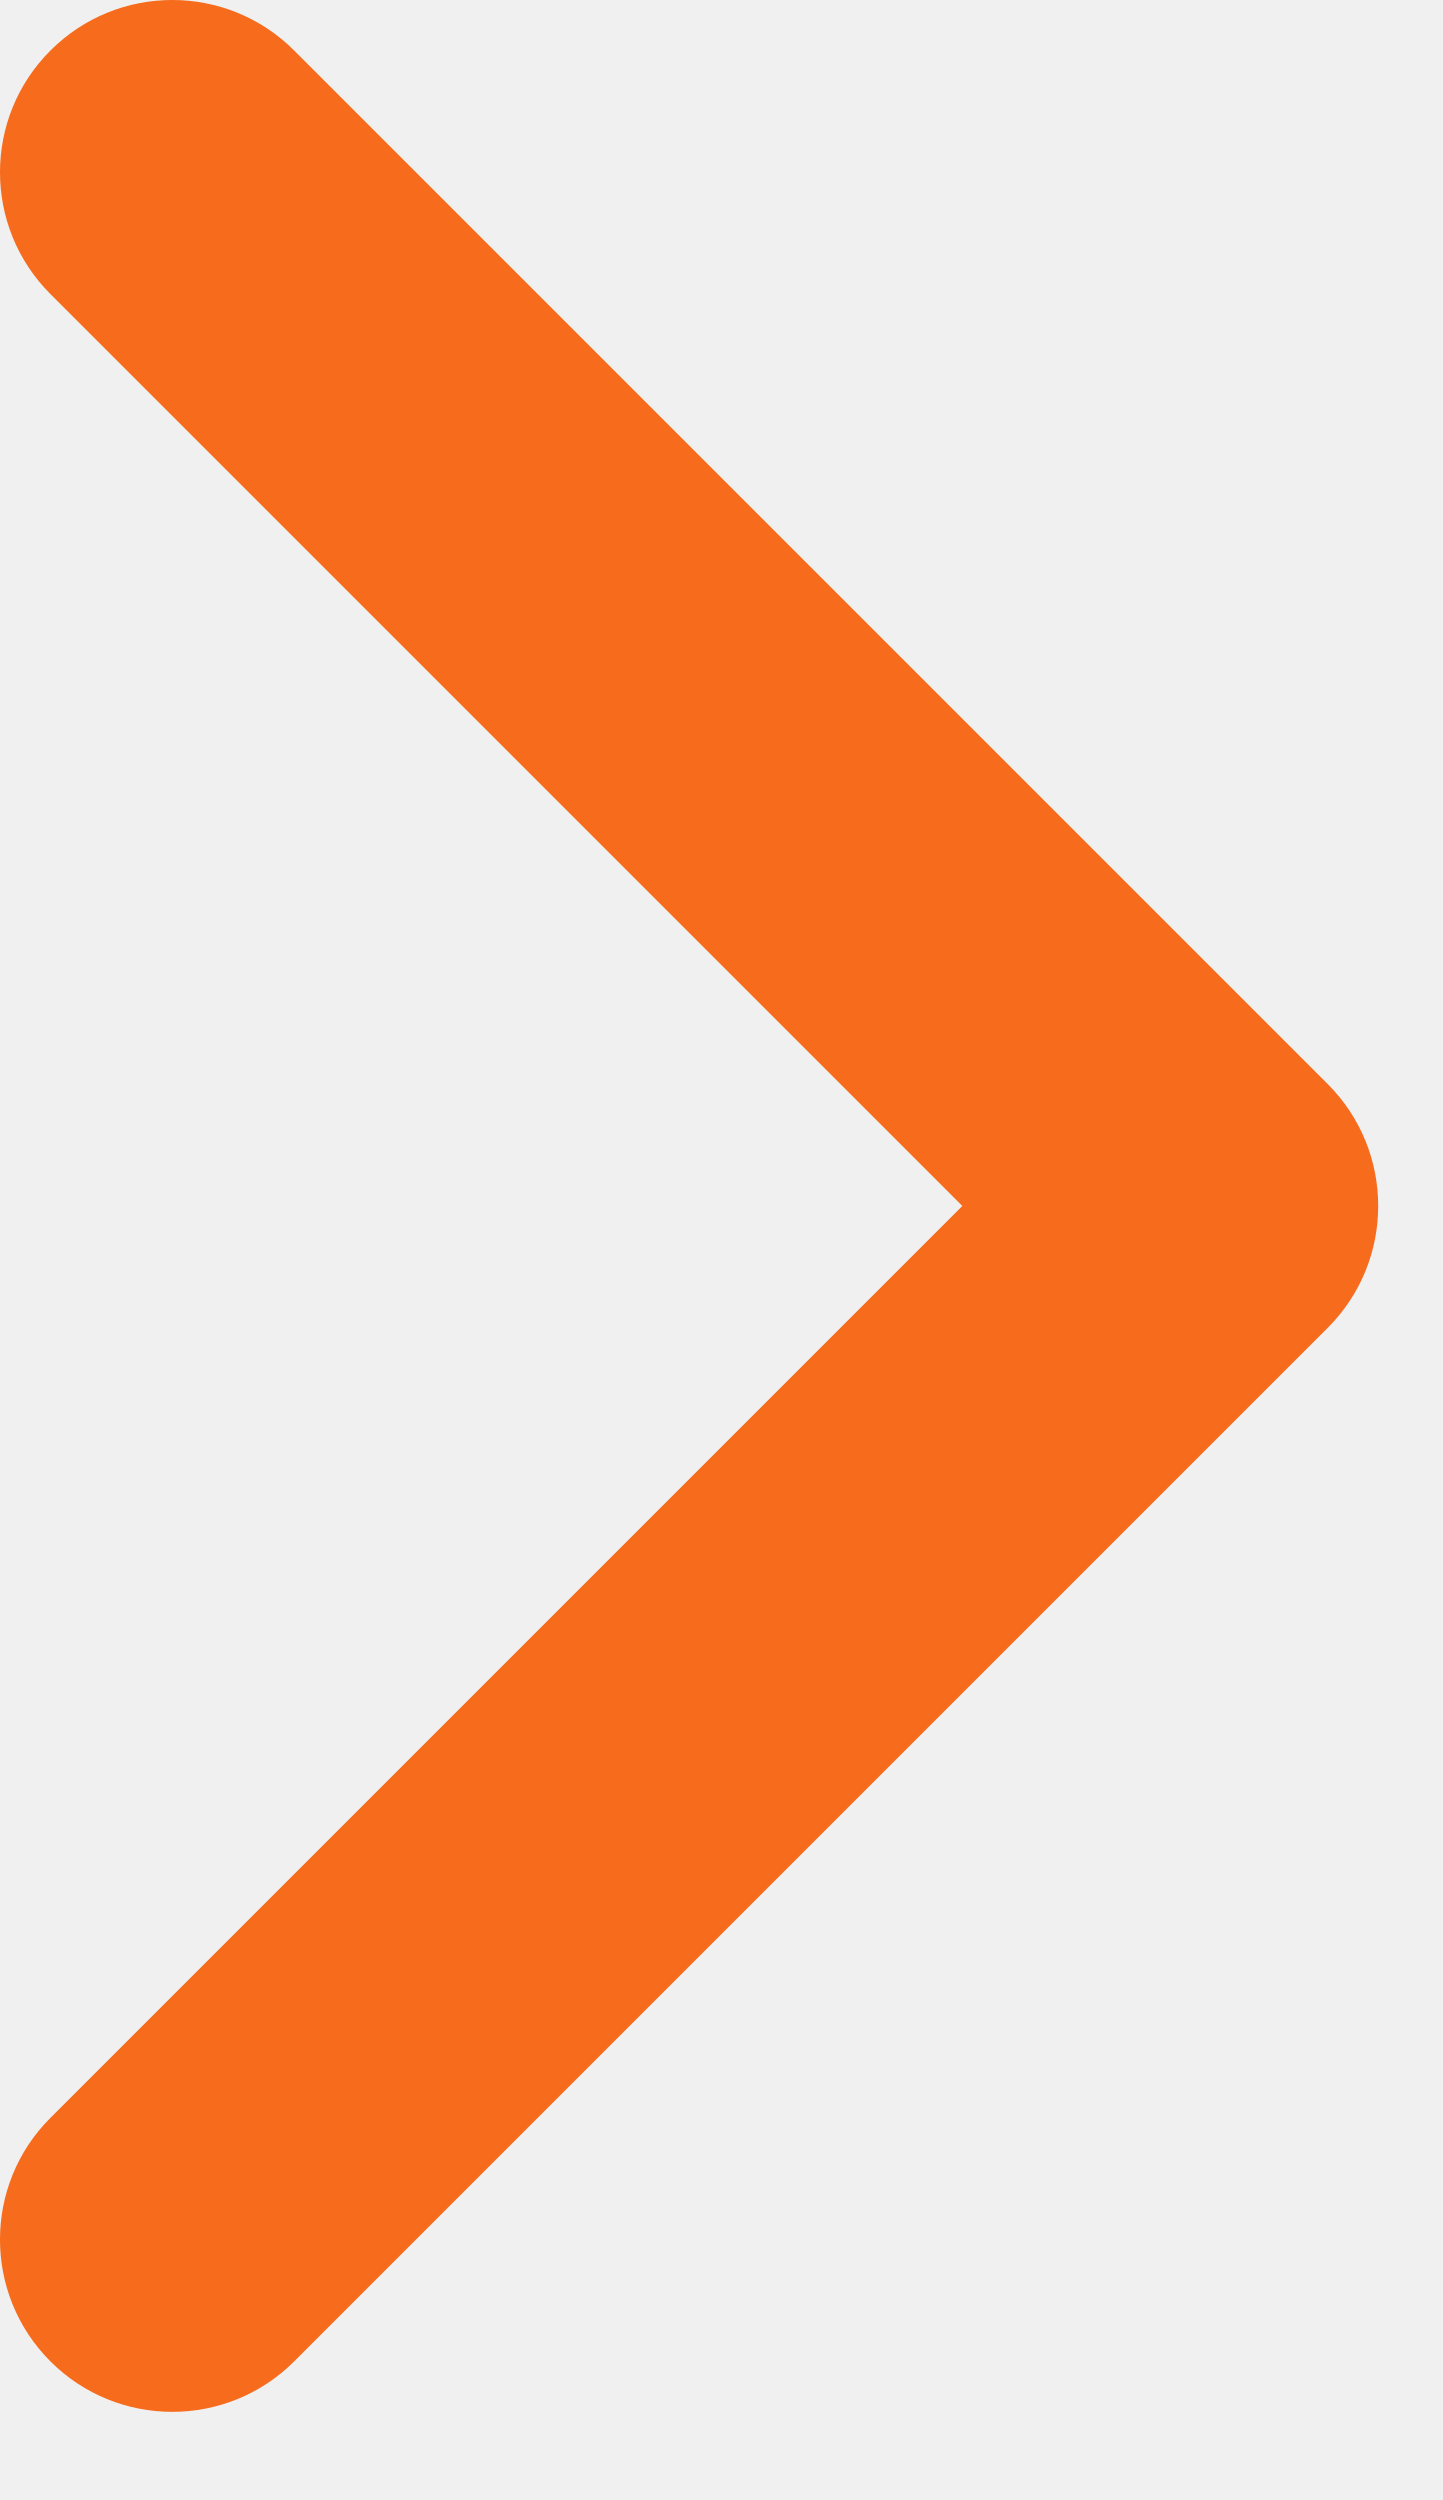
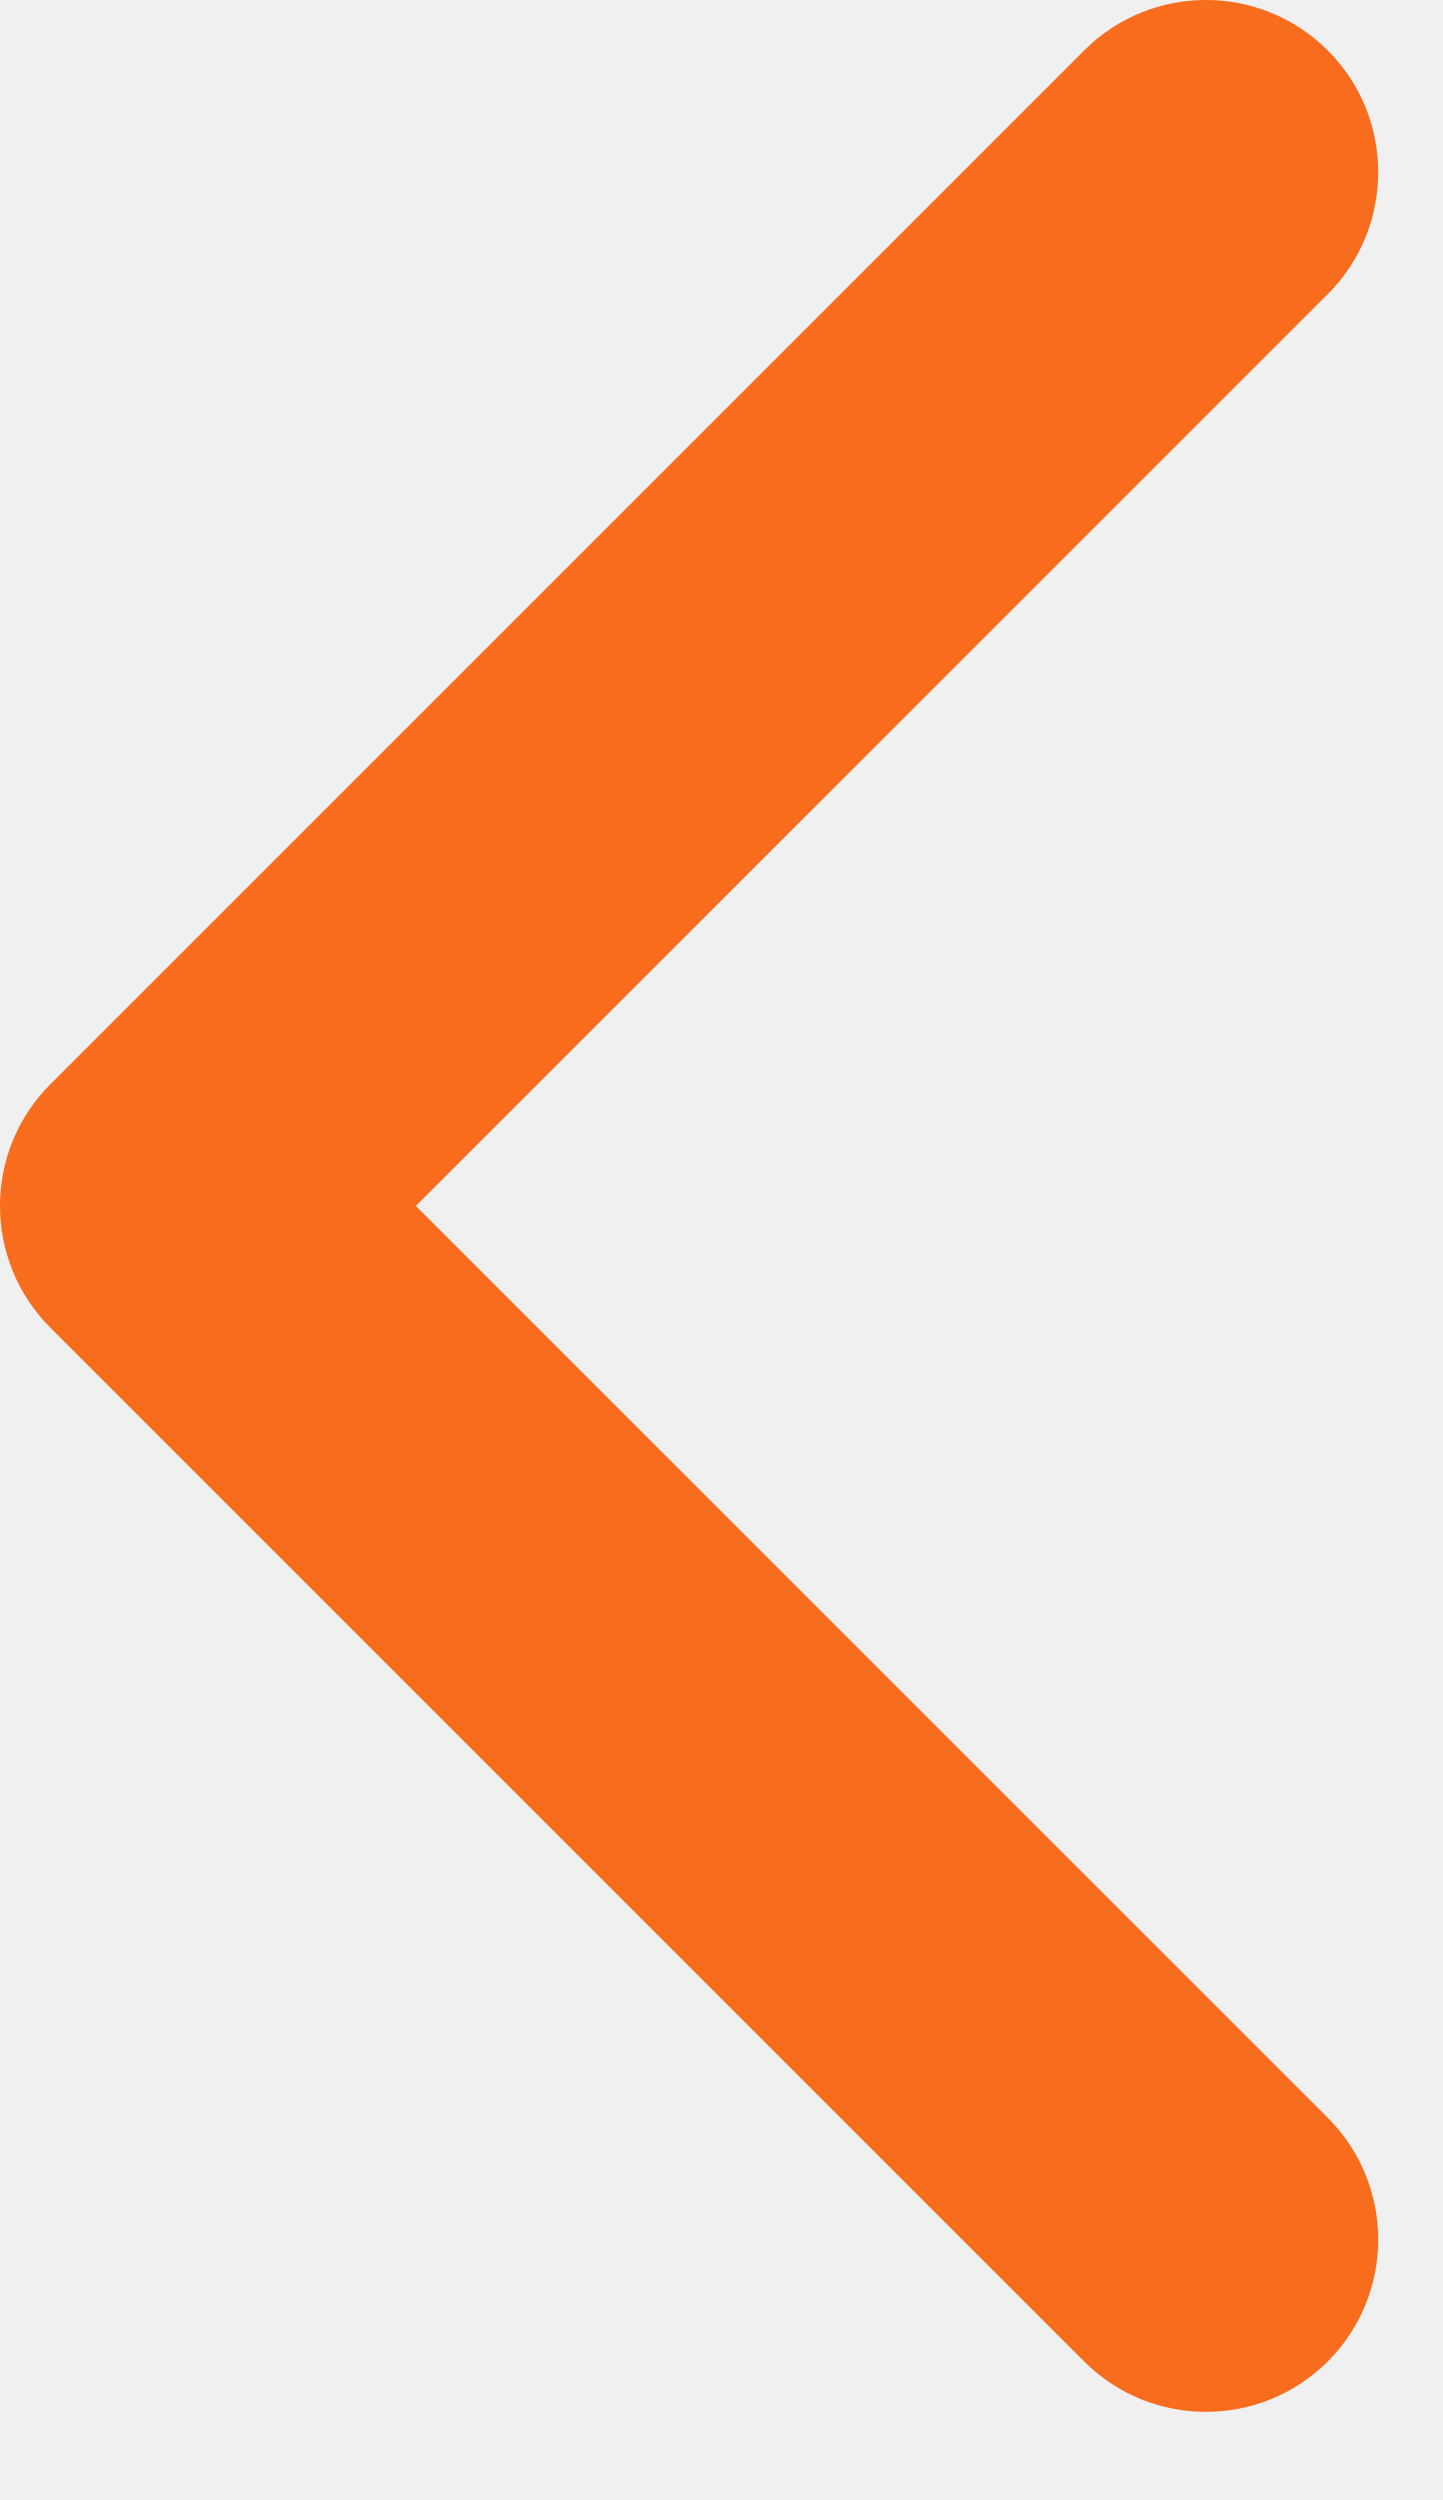
<svg xmlns="http://www.w3.org/2000/svg" width="15" height="26" viewBox="0 0 15 26" fill="none">
-   <path d="M10.008 12.542L0.525 22.025C-0.175 22.724 -0.175 23.859 0.525 24.559C1.224 25.258 2.359 25.258 3.059 24.559L13.809 13.809C14.508 13.109 14.508 11.975 13.809 11.275L3.059 0.525C2.359 -0.175 1.224 -0.175 0.525 0.525C-0.175 1.224 -0.175 2.359 0.525 3.059L10.008 12.542Z" fill="#F76B1C" />
+   <path d="M4.325 12.542L13.809 22.025C14.508 22.724 14.508 23.859 13.809 24.559C13.109 25.258 11.974 25.258 11.275 24.559L0.525 13.809C-0.175 13.109 -0.175 11.975 0.525 11.275L11.275 0.525C11.974 -0.175 13.109 -0.175 13.809 0.525C14.508 1.224 14.508 2.359 13.809 3.059L4.325 12.542Z" fill="#F76C1D" />
  <mask id="mask0" mask-type="alpha" maskUnits="userSpaceOnUse" x="0" y="0" width="15" height="26">
-     <path d="M10.008 12.542L0.525 22.025C-0.175 22.724 -0.175 23.859 0.525 24.559C1.224 25.258 2.359 25.258 3.059 24.559L13.809 13.809C14.508 13.109 14.508 11.975 13.809 11.275L3.059 0.525C2.359 -0.175 1.224 -0.175 0.525 0.525C-0.175 1.224 -0.175 2.359 0.525 3.059L10.008 12.542Z" fill="white" />
+     <path d="M4.325 12.542L13.809 22.025C14.508 22.724 14.508 23.859 13.809 24.559C13.109 25.258 11.974 25.258 11.275 24.559L0.525 13.809C-0.175 13.109 -0.175 11.975 0.525 11.275L11.275 0.525C11.974 -0.175 13.109 -0.175 13.809 0.525C14.508 1.224 14.508 2.359 13.809 3.059L4.325 12.542Z" fill="white" />
  </mask>
  <g mask="url(#mask0)">
</g>
</svg>
